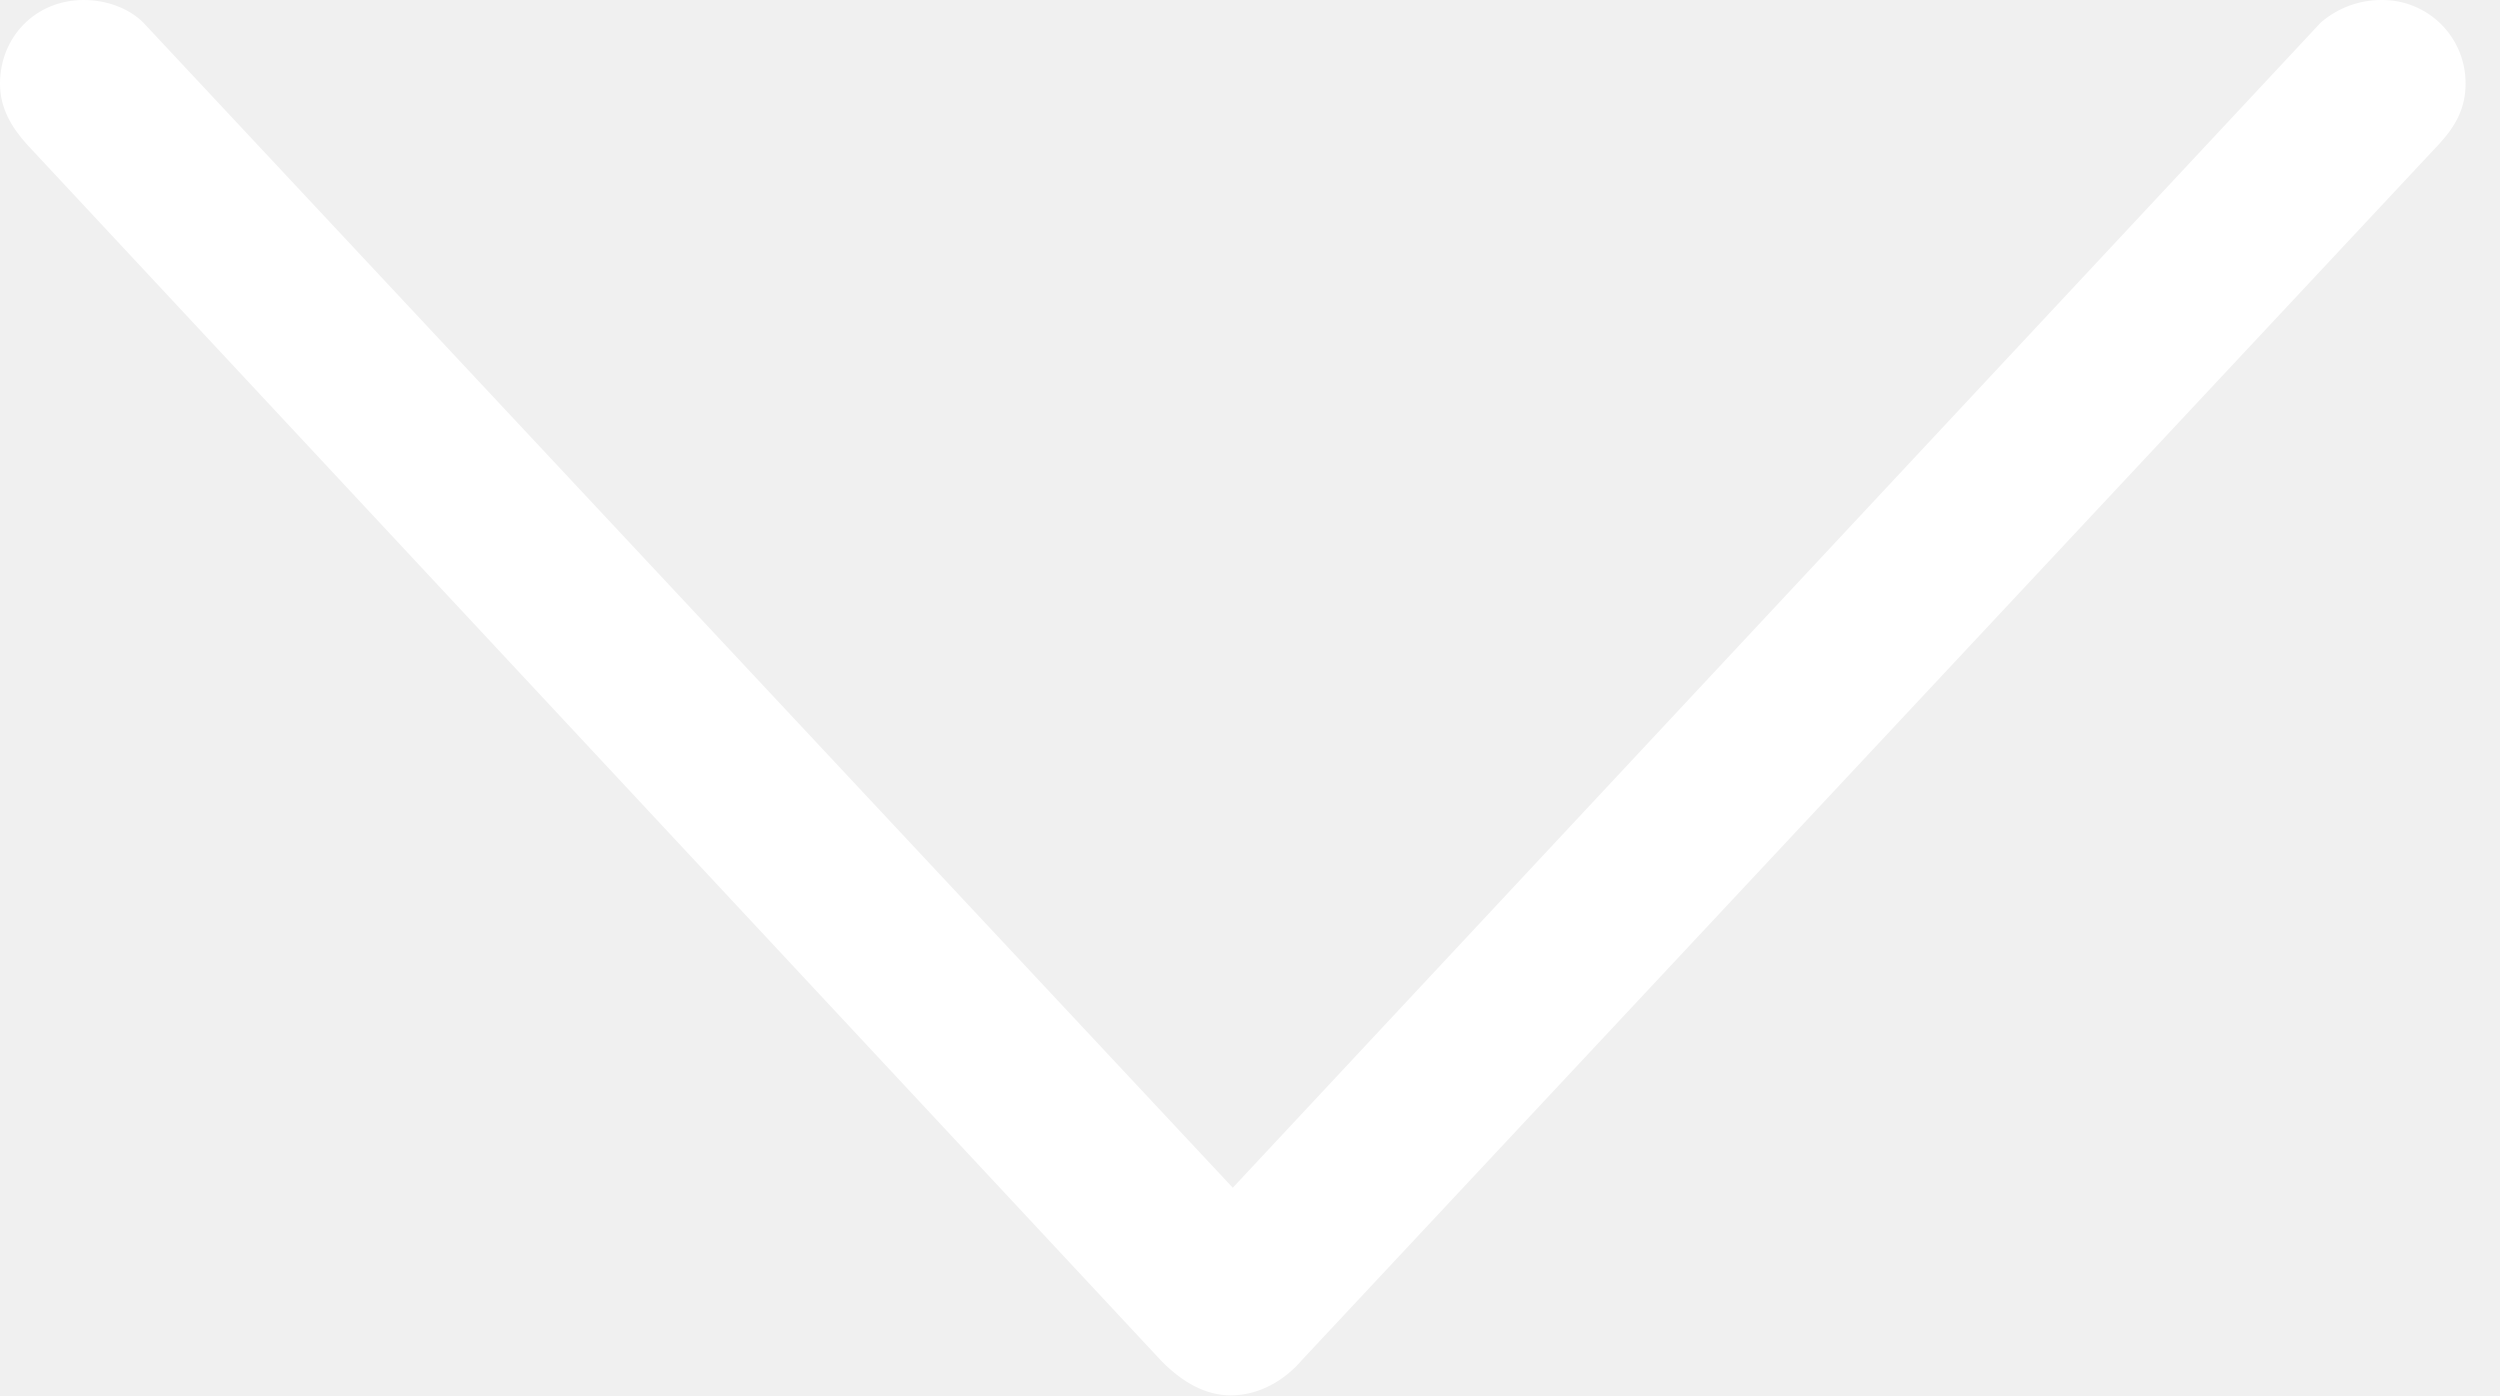
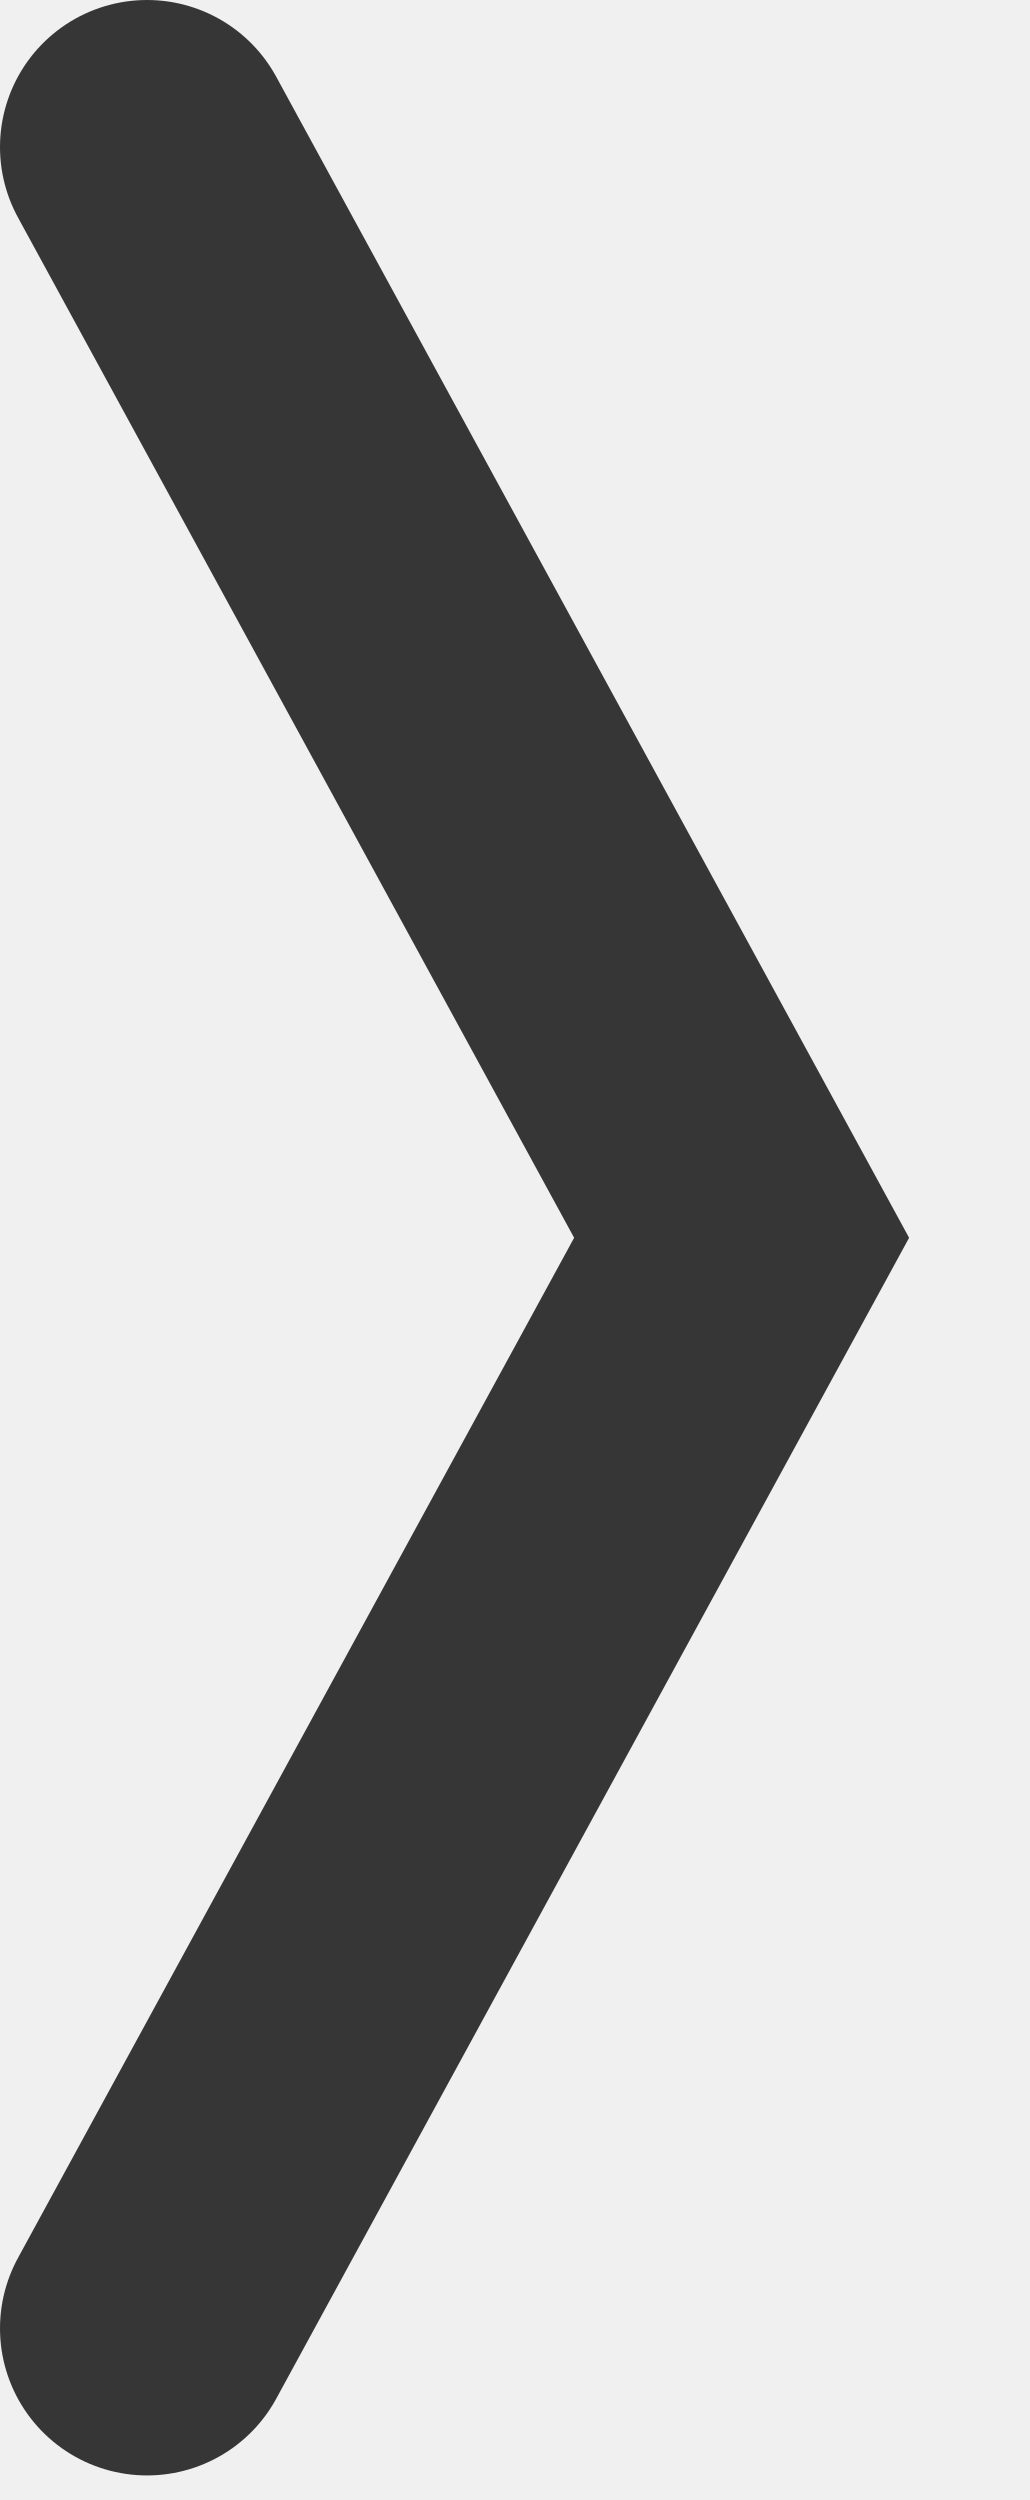
- <svg xmlns="http://www.w3.org/2000/svg" width="43" height="24" viewBox="0 0 43 24" fill="none">
-   <path d="M21.177 24c.47 0 .913-.25 1.218-.609l19.57-20.927c.277-.305.443-.61.443-1.025A1.43 1.43 0 0040.968 0a1.59 1.59 0 00-1.051.388L21.204 20.429 2.464.388C2.214.138 1.827 0 1.439 0 .61 0 0 .637 0 1.44c0 .415.194.747.47 1.051L19.987 23.42c.36.36.748.581 1.19.581z" fill="#fff" />
+ <svg xmlns="http://www.w3.org/2000/svg" width="7" height="17" viewBox="0 0 7 17" fill="none">
+   <path id="Chevron" d="M1 1L5.043 8.417L1 15.833" stroke="#363636" stroke-width="2" stroke-linecap="round" />
</svg>
